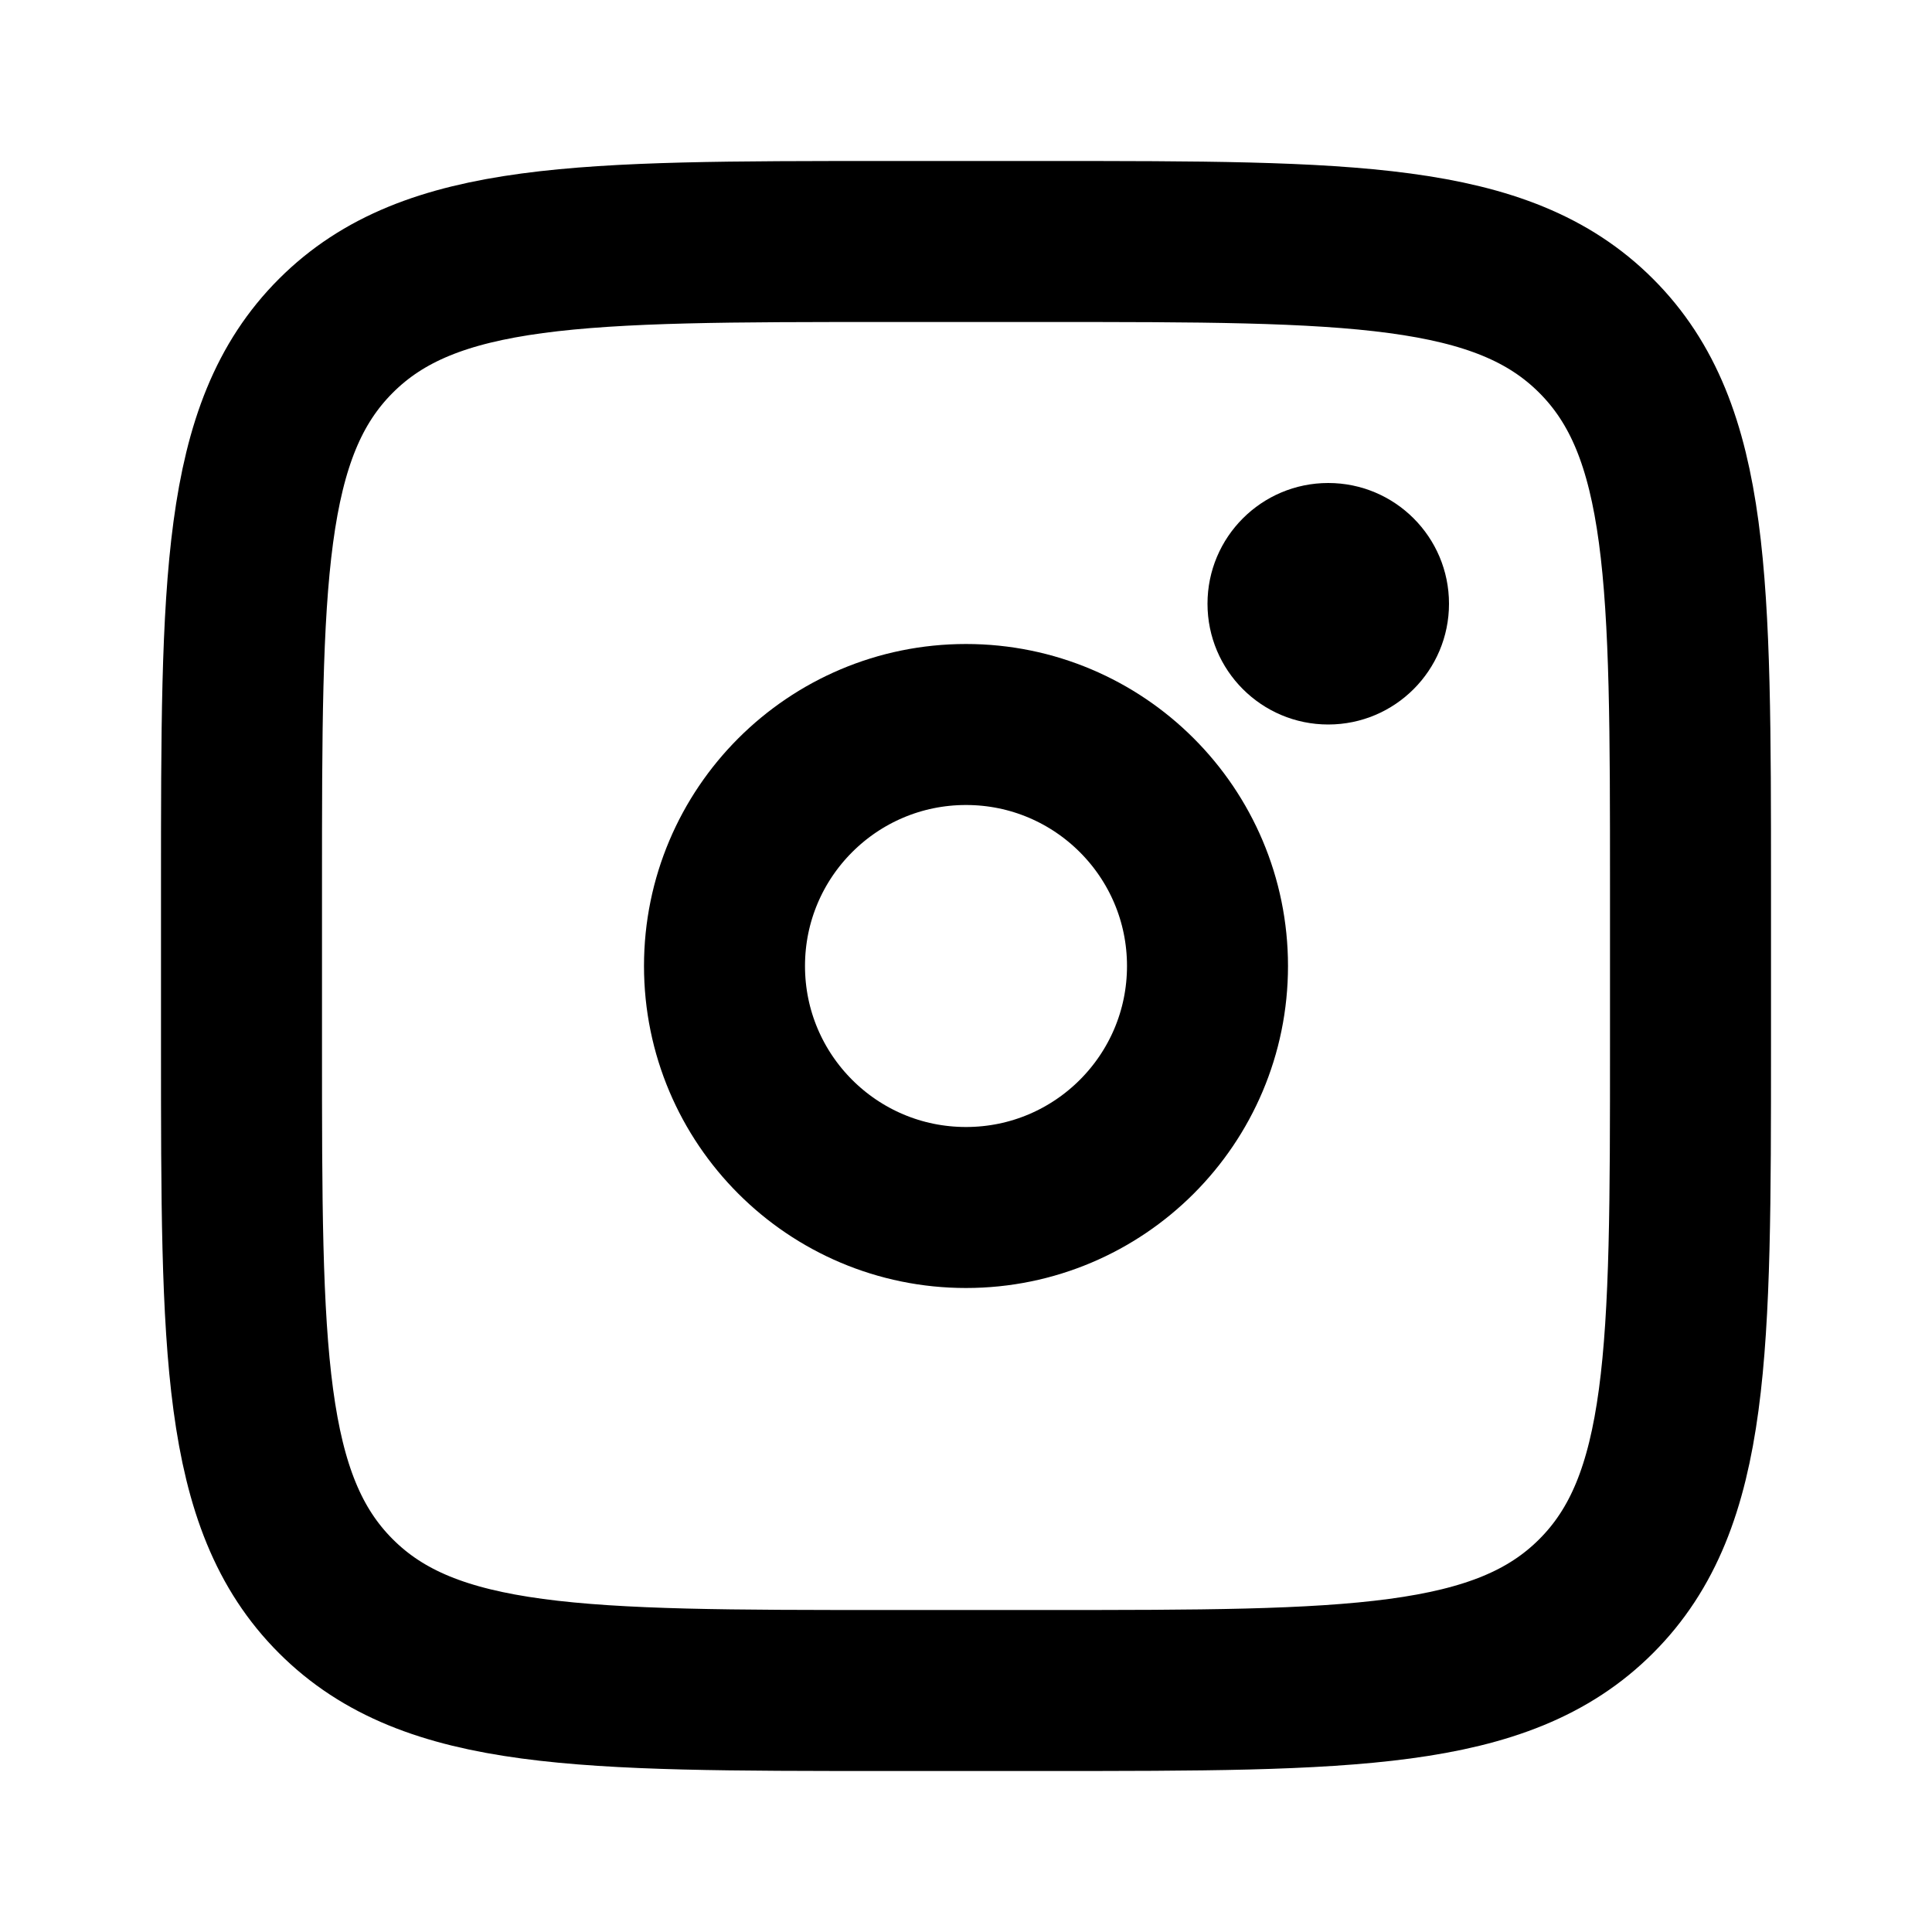
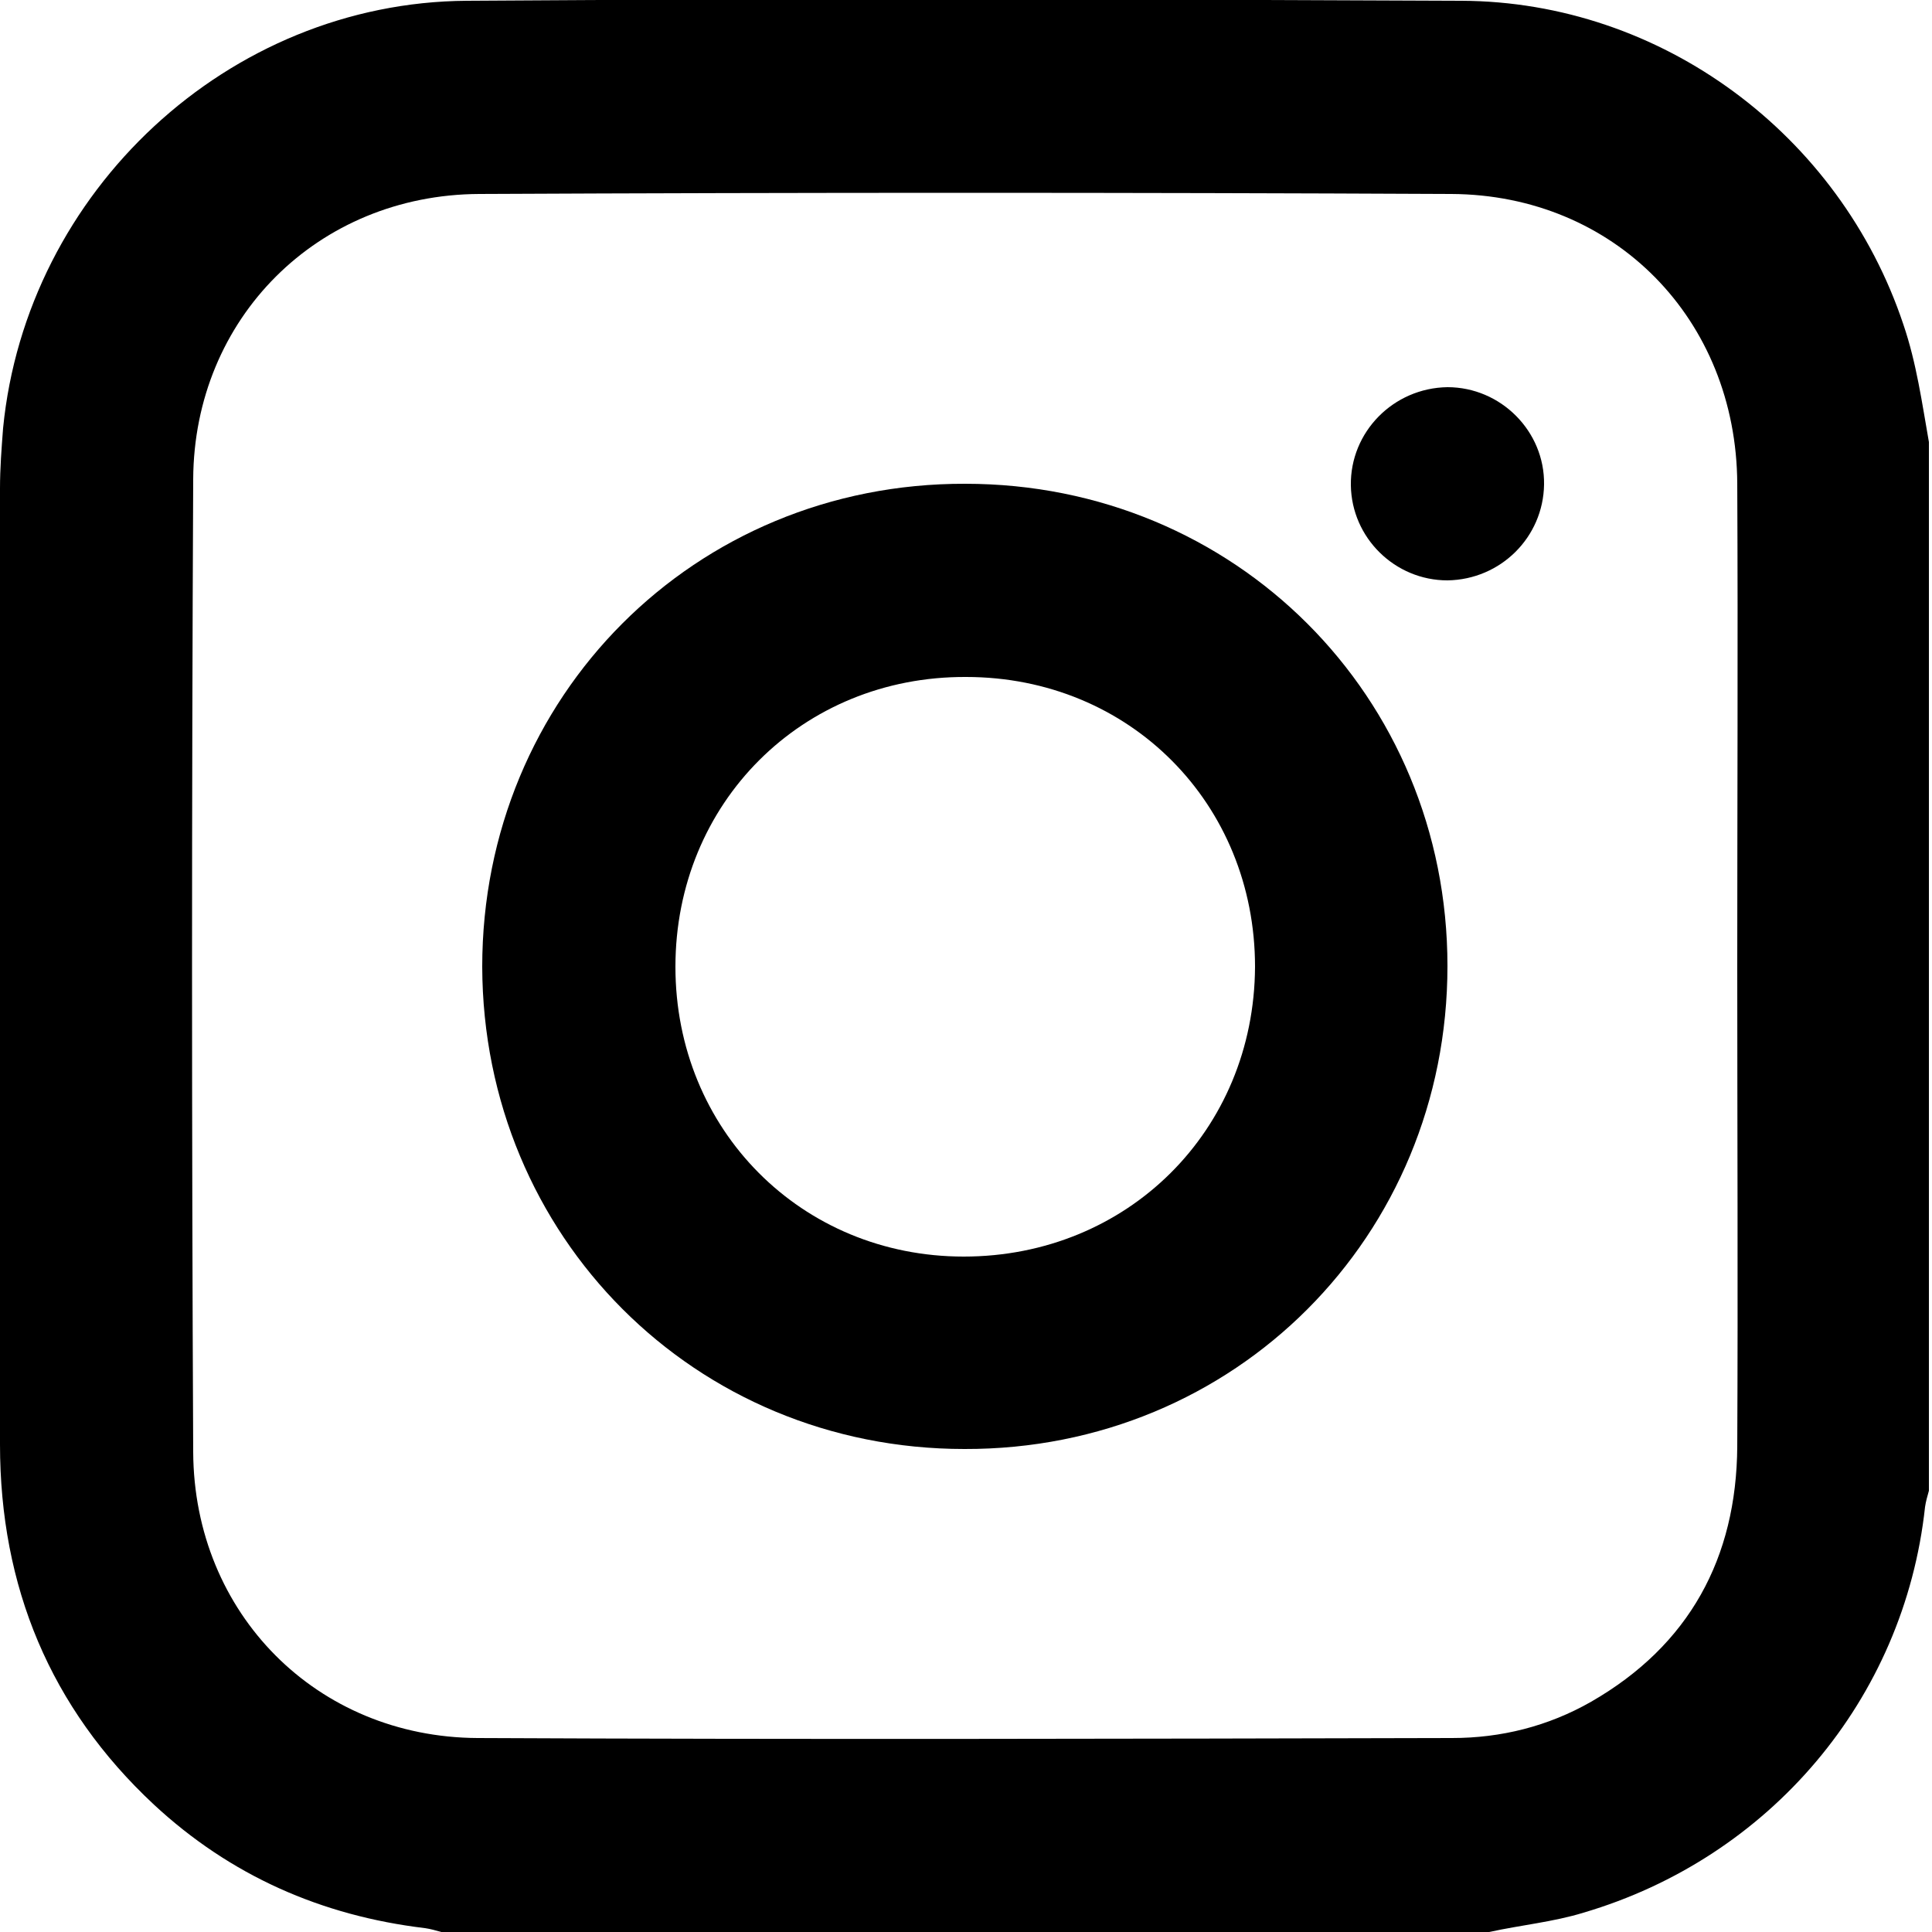
- <svg xmlns="http://www.w3.org/2000/svg" id="svg-insta" viewBox="0 0 24 24" fill="none">
-   <path d="M3 11C3 7.229 3 5.343 4.172 4.172C5.343 3 7.229 3 11 3H13C16.771 3 18.657 3 19.828 4.172C21 5.343 21 7.229 21 11V13C21 16.771 21 18.657 19.828 19.828C18.657 21 16.771 21 13 21H11C7.229 21 5.343 21 4.172 19.828C3 18.657 3 16.771 3 13V11Z" stroke="currentColor" stroke-width="2" />
-   <circle cx="16.5" cy="7.5" r="1.5" fill="currentColor" />
-   <circle cx="12" cy="12" r="3" stroke="currentColor" stroke-width="2" />
+ <svg xmlns="http://www.w3.org/2000/svg" id="svg-insta" viewBox="0 0 250 250" fill="none">
+   <path d="M192.7 250C147.5 250 102.3 250 57.1 250C56.4 249.8 55.7 249.6 55 249.5C41.6 247.9 29.8 242.7 19.9 233.5C6.5 221 0 205.3 0 186.9C0 145.7 0 104.4 0 63.2C0 60.6 0.2 58 0.4 55.4C3.4 24.8 29.5 0.3 60.4 0.1C103.3 -0.2 146.2 -0.1 189.1 0.1C215 0.2 238.1 17.4 246.3 42C248 47 248.7 52.1 249.6 57.2C249.6 102.4 249.6 147.7 249.6 192.9C249.4 193.6 249.2 194.3 249.1 195C246.4 219.9 229 240.4 204.9 247.5C201 248.7 196.8 249.1 192.7 250ZM224.8 125.1C224.8 104.3 224.9 83.5 224.8 62.6C224.7 41.3 208.9 25.2 187.8 25.1C145.9 24.9 103.9 24.9 62 25.1C41.1 25.2 25.1 41.2 25 62C24.8 104 24.8 145.9 25 187.9C25.1 208.8 41 224.8 61.8 224.9C103.8 225.1 145.8 225 187.9 224.9C194.2 224.9 200.3 223.4 205.9 220.2C218.6 212.9 224.7 201.6 224.8 187.2C224.9 166.6 224.8 145.8 224.8 125.1Z" fill="currentColor" />
+   <path d="M187.3 125C187.3 160 159.8 187.6 124.8 187.5C89.9 187.5 62.5 160 62.4 125.1C62.4 90.1 89.9 62.5 124.9 62.6C159.8 62.6 187.3 90.1 187.3 125ZM162.4 125.1C162.4 104 146.2 87.6 125 87.6C103.8 87.5 87.4 103.9 87.4 125.1C87.4 146.2 103.7 162.6 124.7 162.6C145.9 162.6 162.3 146.3 162.4 125.1Z" fill="currentColor" />
+   <path d="M187.3 75.1C180.5 75.1 174.9 69.6 174.8 62.8C174.7 55.9 180.3 50.2 187.3 50.1C194.2 50.1 199.9 55.8 199.8 62.7C199.7 69.5 194.2 75 187.3 75.1Z" fill="currentColor" />
</svg>
